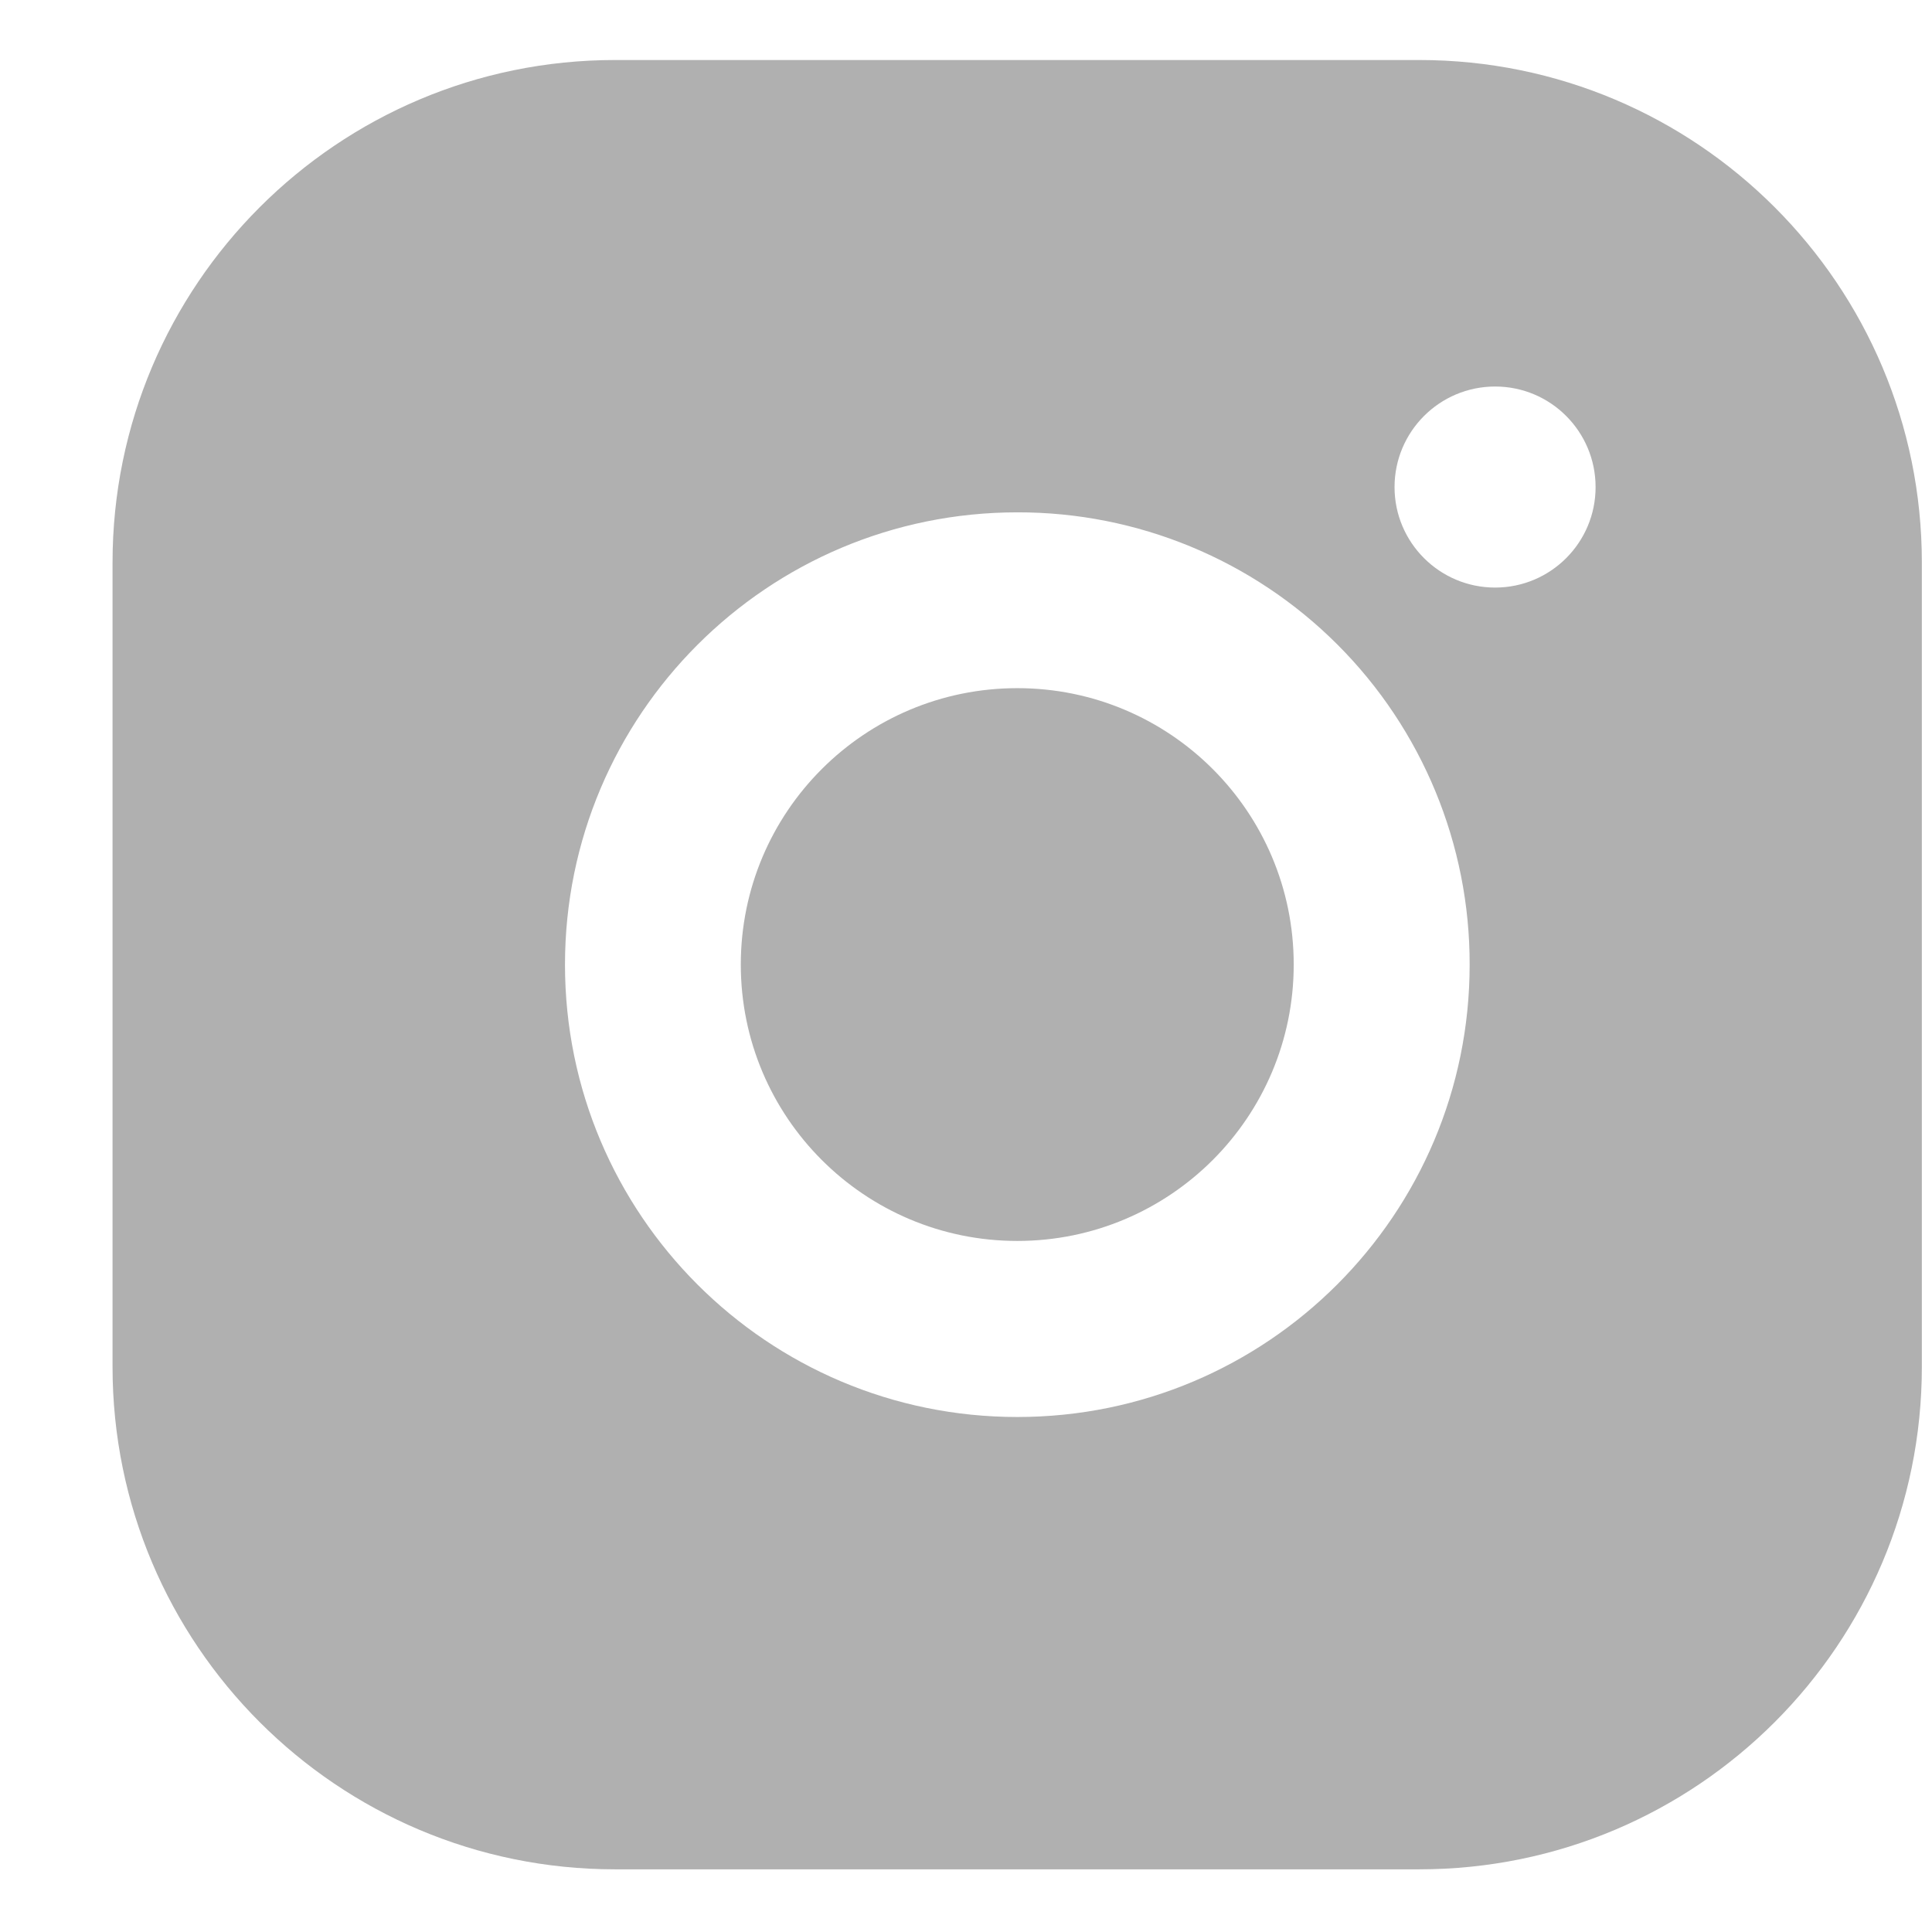
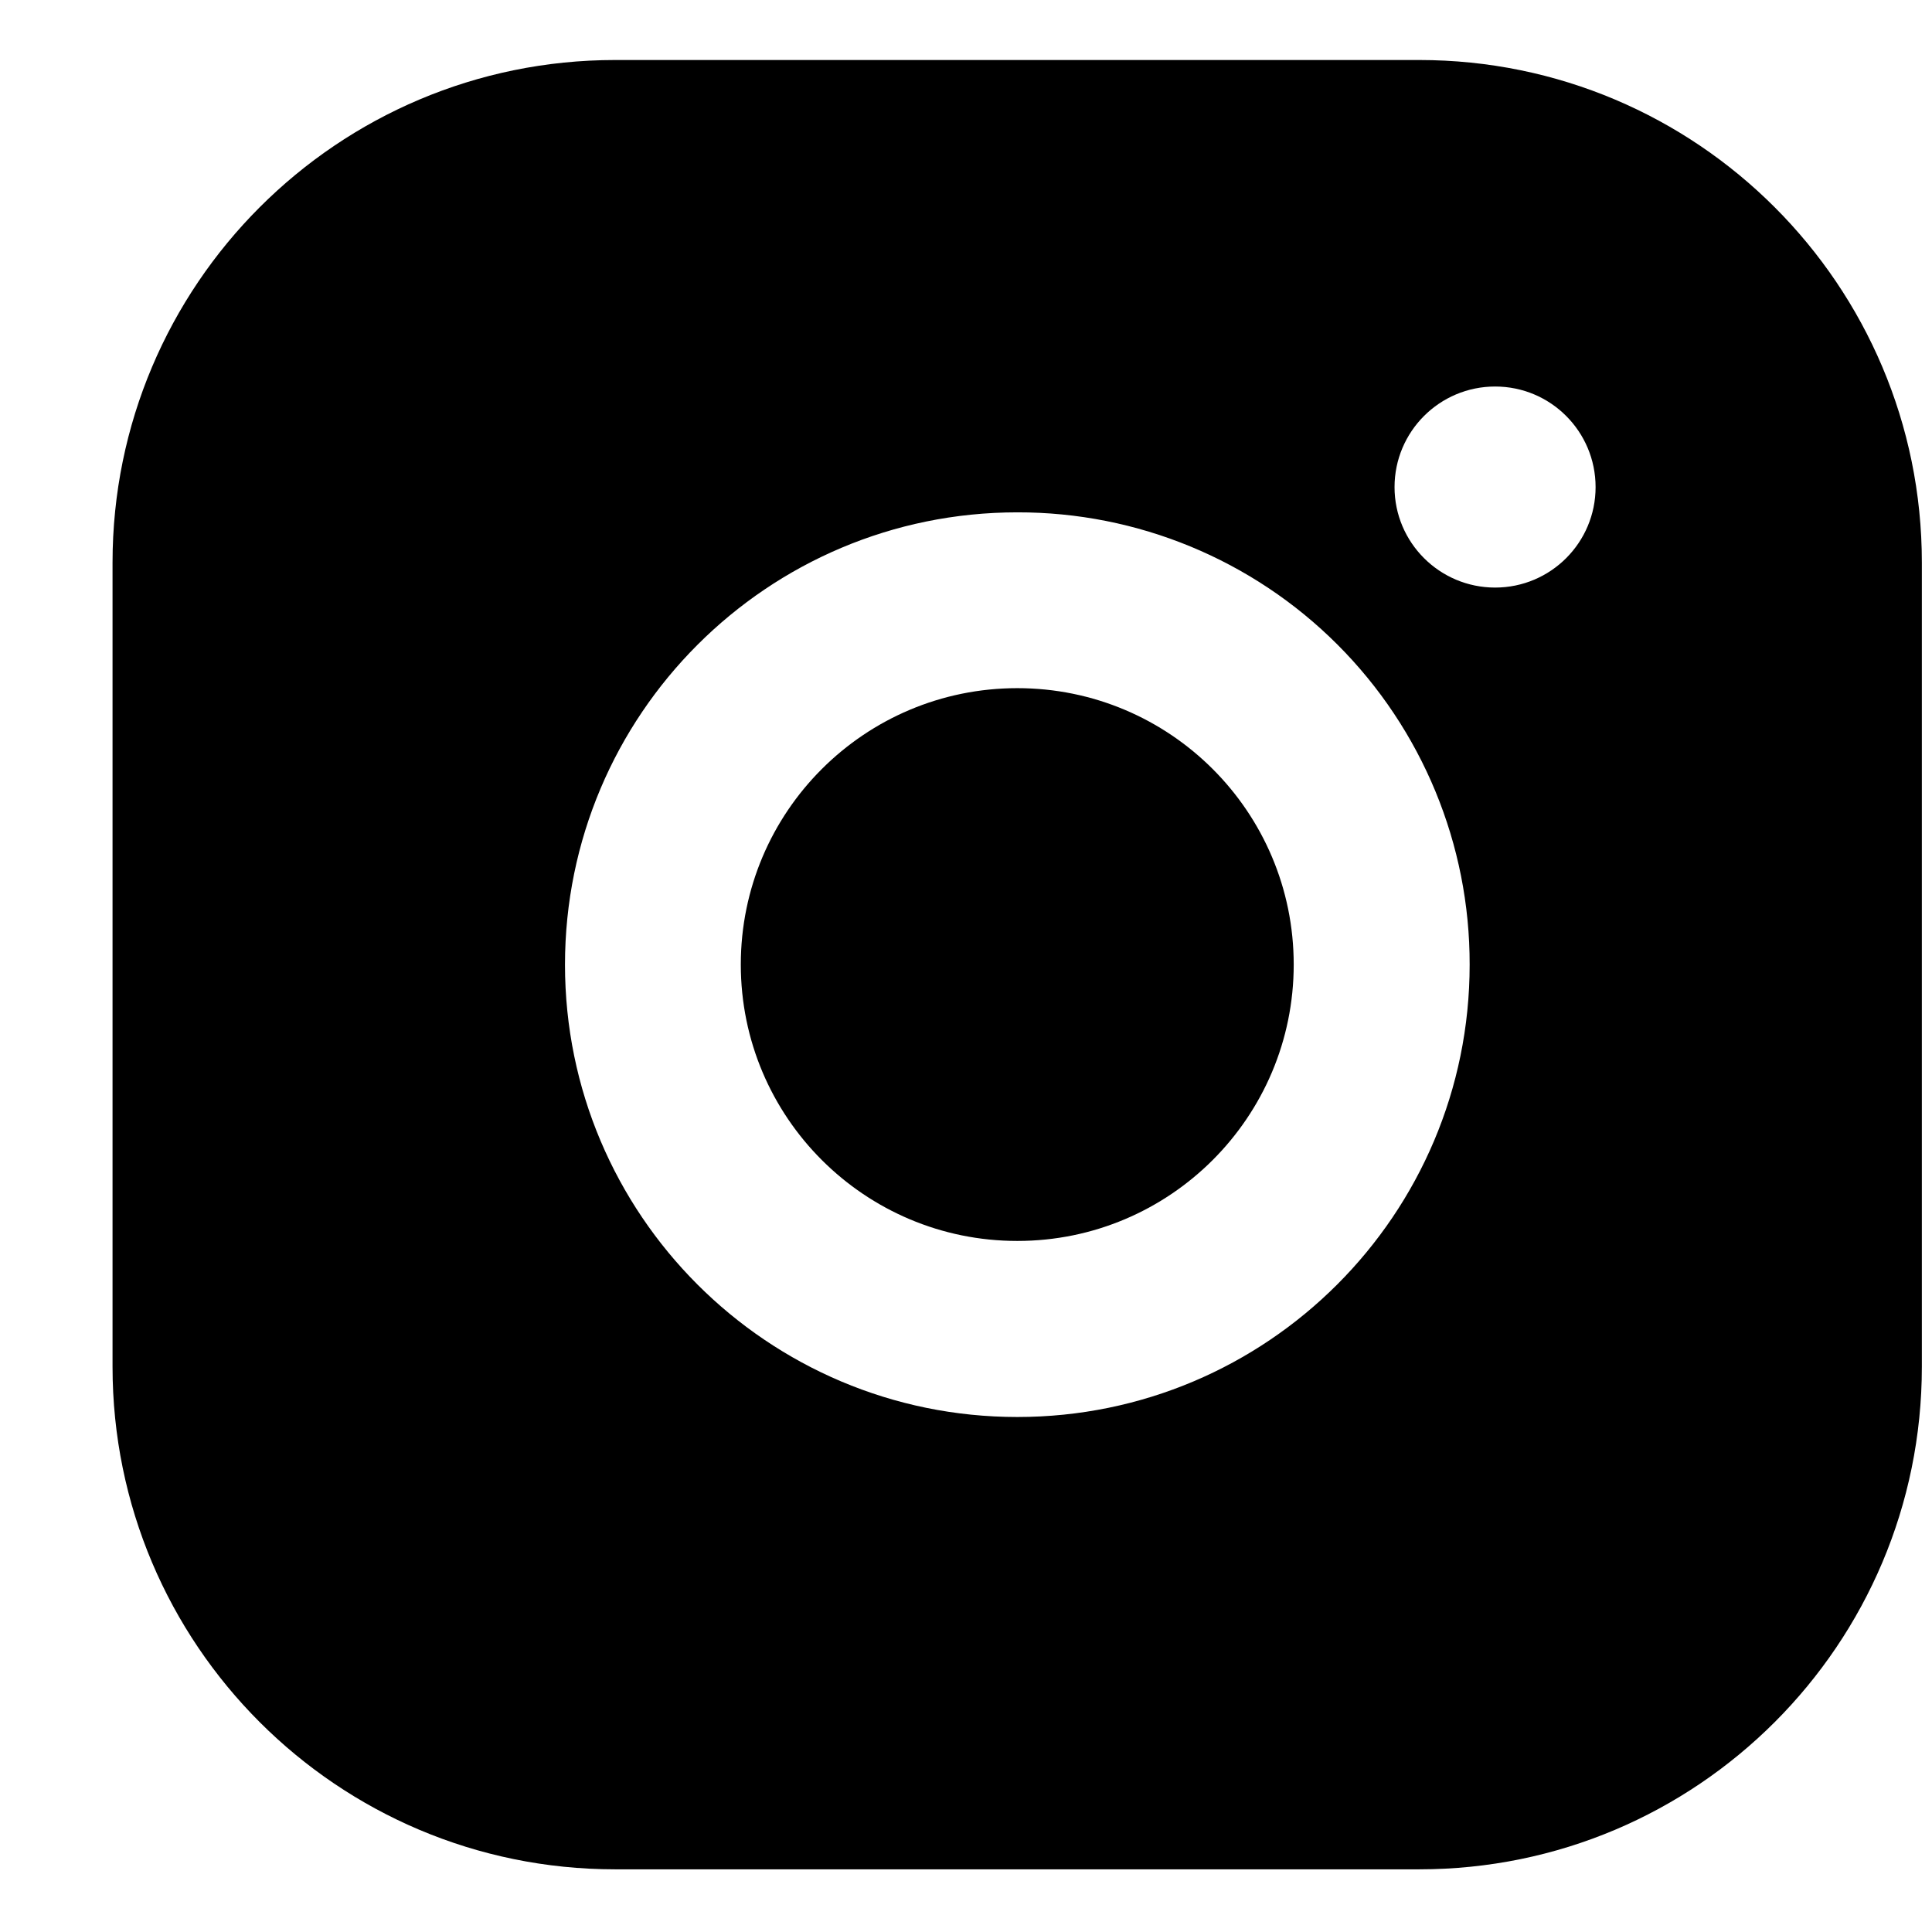
<svg xmlns="http://www.w3.org/2000/svg" width="16" height="16" viewBox="0 0 16 16" fill="none">
-   <path fill-rule="evenodd" clip-rule="evenodd" d="M5.094 0.497H11.754C14.053 0.497 15.916 2.361 15.916 4.659V11.319C15.916 13.618 14.053 15.481 11.754 15.481H5.094C2.795 15.481 0.932 13.618 0.932 11.319V4.659C0.932 2.361 2.795 0.497 5.094 0.497ZM12.382 4.866C12.842 4.866 13.214 4.493 13.214 4.034C13.214 3.574 12.842 3.201 12.382 3.201C11.922 3.201 11.549 3.574 11.549 4.034C11.549 4.493 11.922 4.866 12.382 4.866ZM8.425 4.243C6.356 4.243 4.679 5.92 4.679 7.989C4.679 10.058 6.356 11.735 8.425 11.735C10.494 11.735 12.171 10.058 12.171 7.989C12.173 6.995 11.779 6.041 11.076 5.338C10.373 4.635 9.419 4.241 8.425 4.243ZM6.135 7.988C6.135 9.252 7.16 10.277 8.425 10.277C9.689 10.277 10.714 9.252 10.714 7.988C10.714 6.723 9.689 5.699 8.425 5.699C7.16 5.699 6.135 6.723 6.135 7.988Z" fill="#B0B0B0" />
+   <path fill-rule="evenodd" clip-rule="evenodd" d="M5.094 0.497H11.754C14.053 0.497 15.916 2.361 15.916 4.659V11.319C15.916 13.618 14.053 15.481 11.754 15.481H5.094C2.795 15.481 0.932 13.618 0.932 11.319V4.659C0.932 2.361 2.795 0.497 5.094 0.497ZM12.382 4.866C12.842 4.866 13.214 4.493 13.214 4.034C13.214 3.574 12.842 3.201 12.382 3.201C11.922 3.201 11.549 3.574 11.549 4.034C11.549 4.493 11.922 4.866 12.382 4.866ZM8.425 4.243C6.356 4.243 4.679 5.92 4.679 7.989C4.679 10.058 6.356 11.735 8.425 11.735C10.494 11.735 12.171 10.058 12.171 7.989C12.173 6.995 11.779 6.041 11.076 5.338C10.373 4.635 9.419 4.241 8.425 4.243ZM6.135 7.988C6.135 9.252 7.16 10.277 8.425 10.277C9.689 10.277 10.714 9.252 10.714 7.988C10.714 6.723 9.689 5.699 8.425 5.699C7.16 5.699 6.135 6.723 6.135 7.988Z" fill="black" />
</svg>
